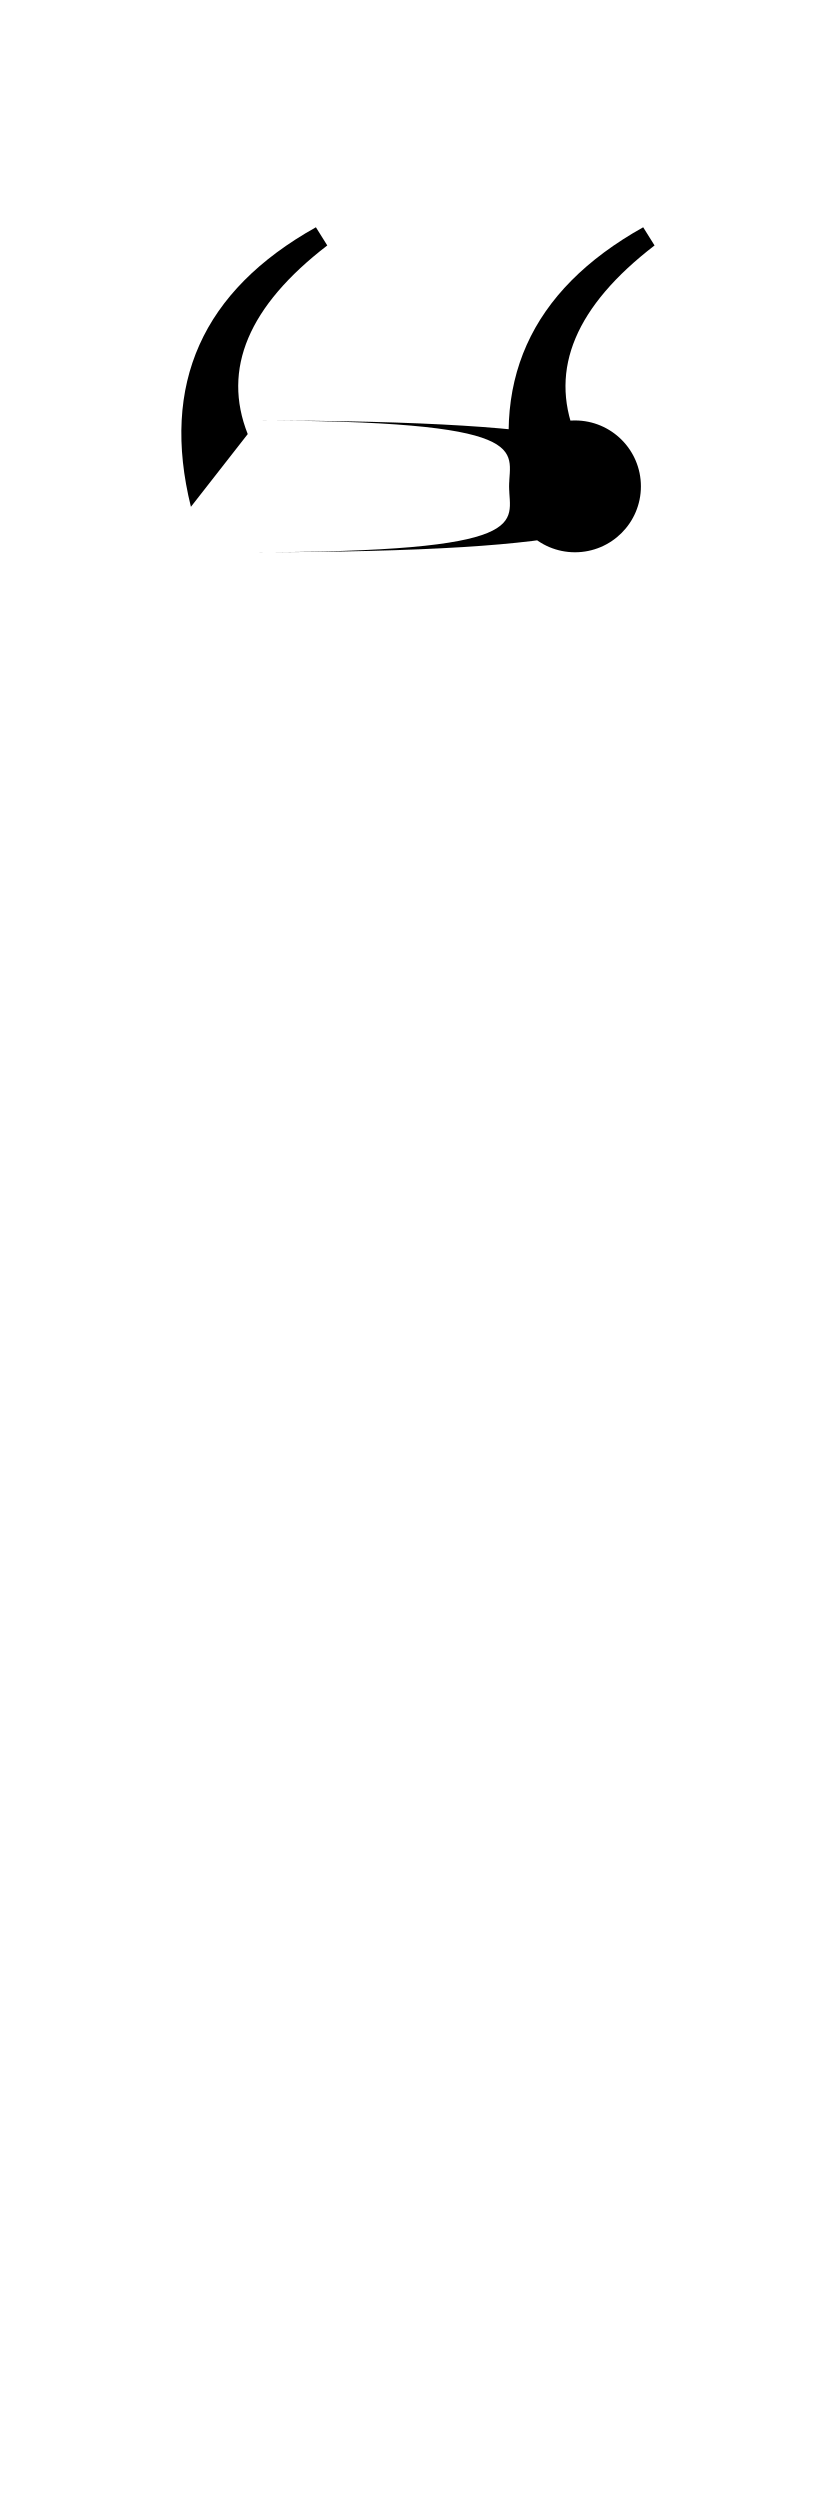
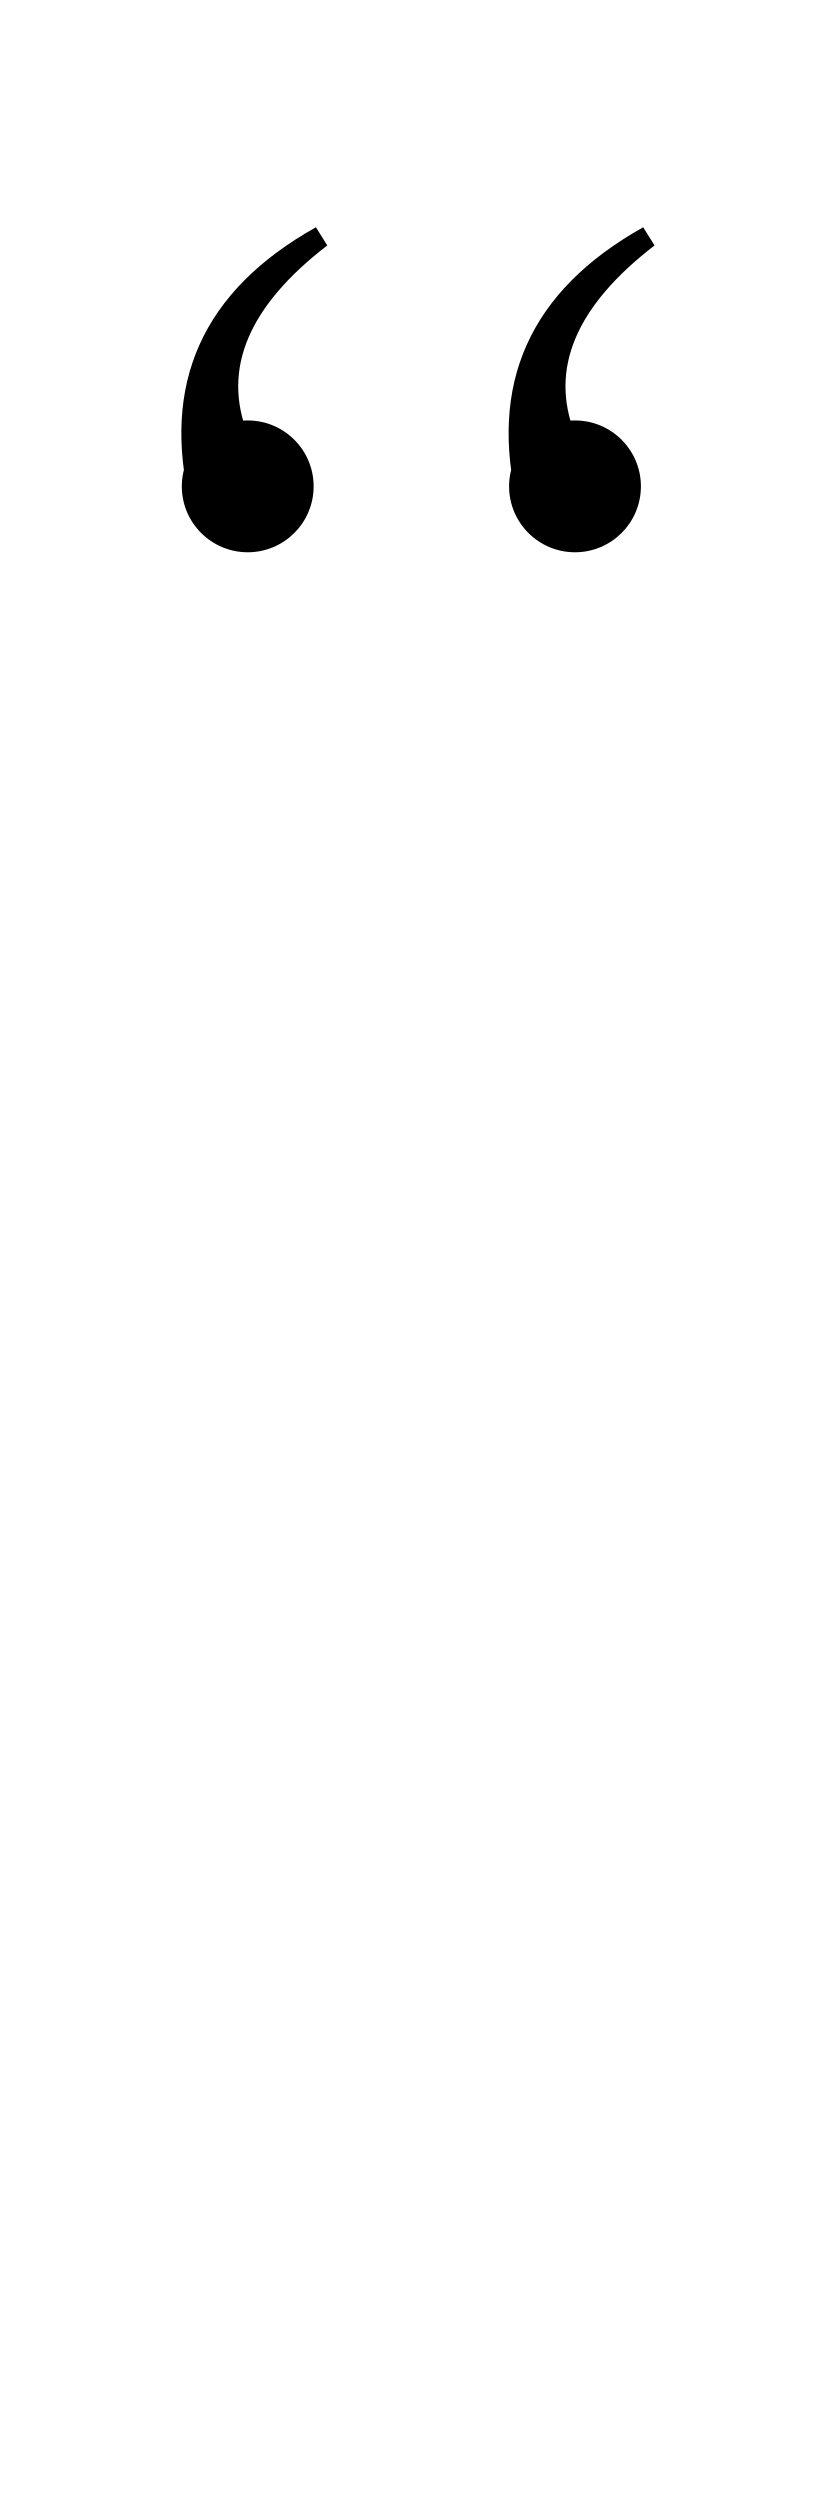
<svg xmlns="http://www.w3.org/2000/svg" viewBox="0 0 362 1100">
  <g transform="translate(0 820) scale(1 -1)">
-     <path d="M224.0 606.0C224.0 589.984 236.984 577.0 253.0 577.0C269.016 577.0 282.0 589.984 282.0 606.0C282.0 622.016 269.016 635.0 253.0 635.0C236.984 635.0 224.0 622.016 224.0 606.0ZM228.0 597.0 253.0 629.0Q236.0 672.0 288.0 712.0L283.0 720.0Q208.0 678.0 228.0 597.0ZM224.0 606.0C224.0 589.984 236.984 577.0 109.0 577.0C269.017 577.0 282.0 589.984 282.0 606.0C282.0 622.017 269.017 635.0 109.0 635.0C236.984 635.0 224.0 622.017 224.0 606.0ZM84.0 597.0 109.0 629.0Q92.0 672.0 144.0 712.0L139.0 720.0Q64.0 678.0 84.0 597.0Z" fill="black" fill-rule="nonzero" />
+     <path d="M224.0 606.0C224.0 589.984 236.984 577.0 253.0 577.0C269.016 577.0 282.0 589.984 282.0 606.0C282.0 622.016 269.016 635.0 253.0 635.0C236.984 635.0 224.0 622.016 224.0 606.0ZM228.0 597.0 253.0 629.0Q236.0 672.0 288.0 712.0L283.0 720.0Q208.0 678.0 228.0 597.0ZM80.0 606.0C80.0 589.984 92.984 577.0 109.0 577.0C125.016 577.0 138.0 589.984 138.0 606.0C138.0 622.016 125.016 635.0 109.0 635.0C92.984 635.0 80.0 622.016 80.0 606.0ZM84.0 597.0 109.0 629.0Q92.0 672.0 144.0 712.0L139.0 720.0Q64.0 678.0 84.0 597.0Z" fill="black" fill-rule="nonzero" />
  </g>
</svg>
